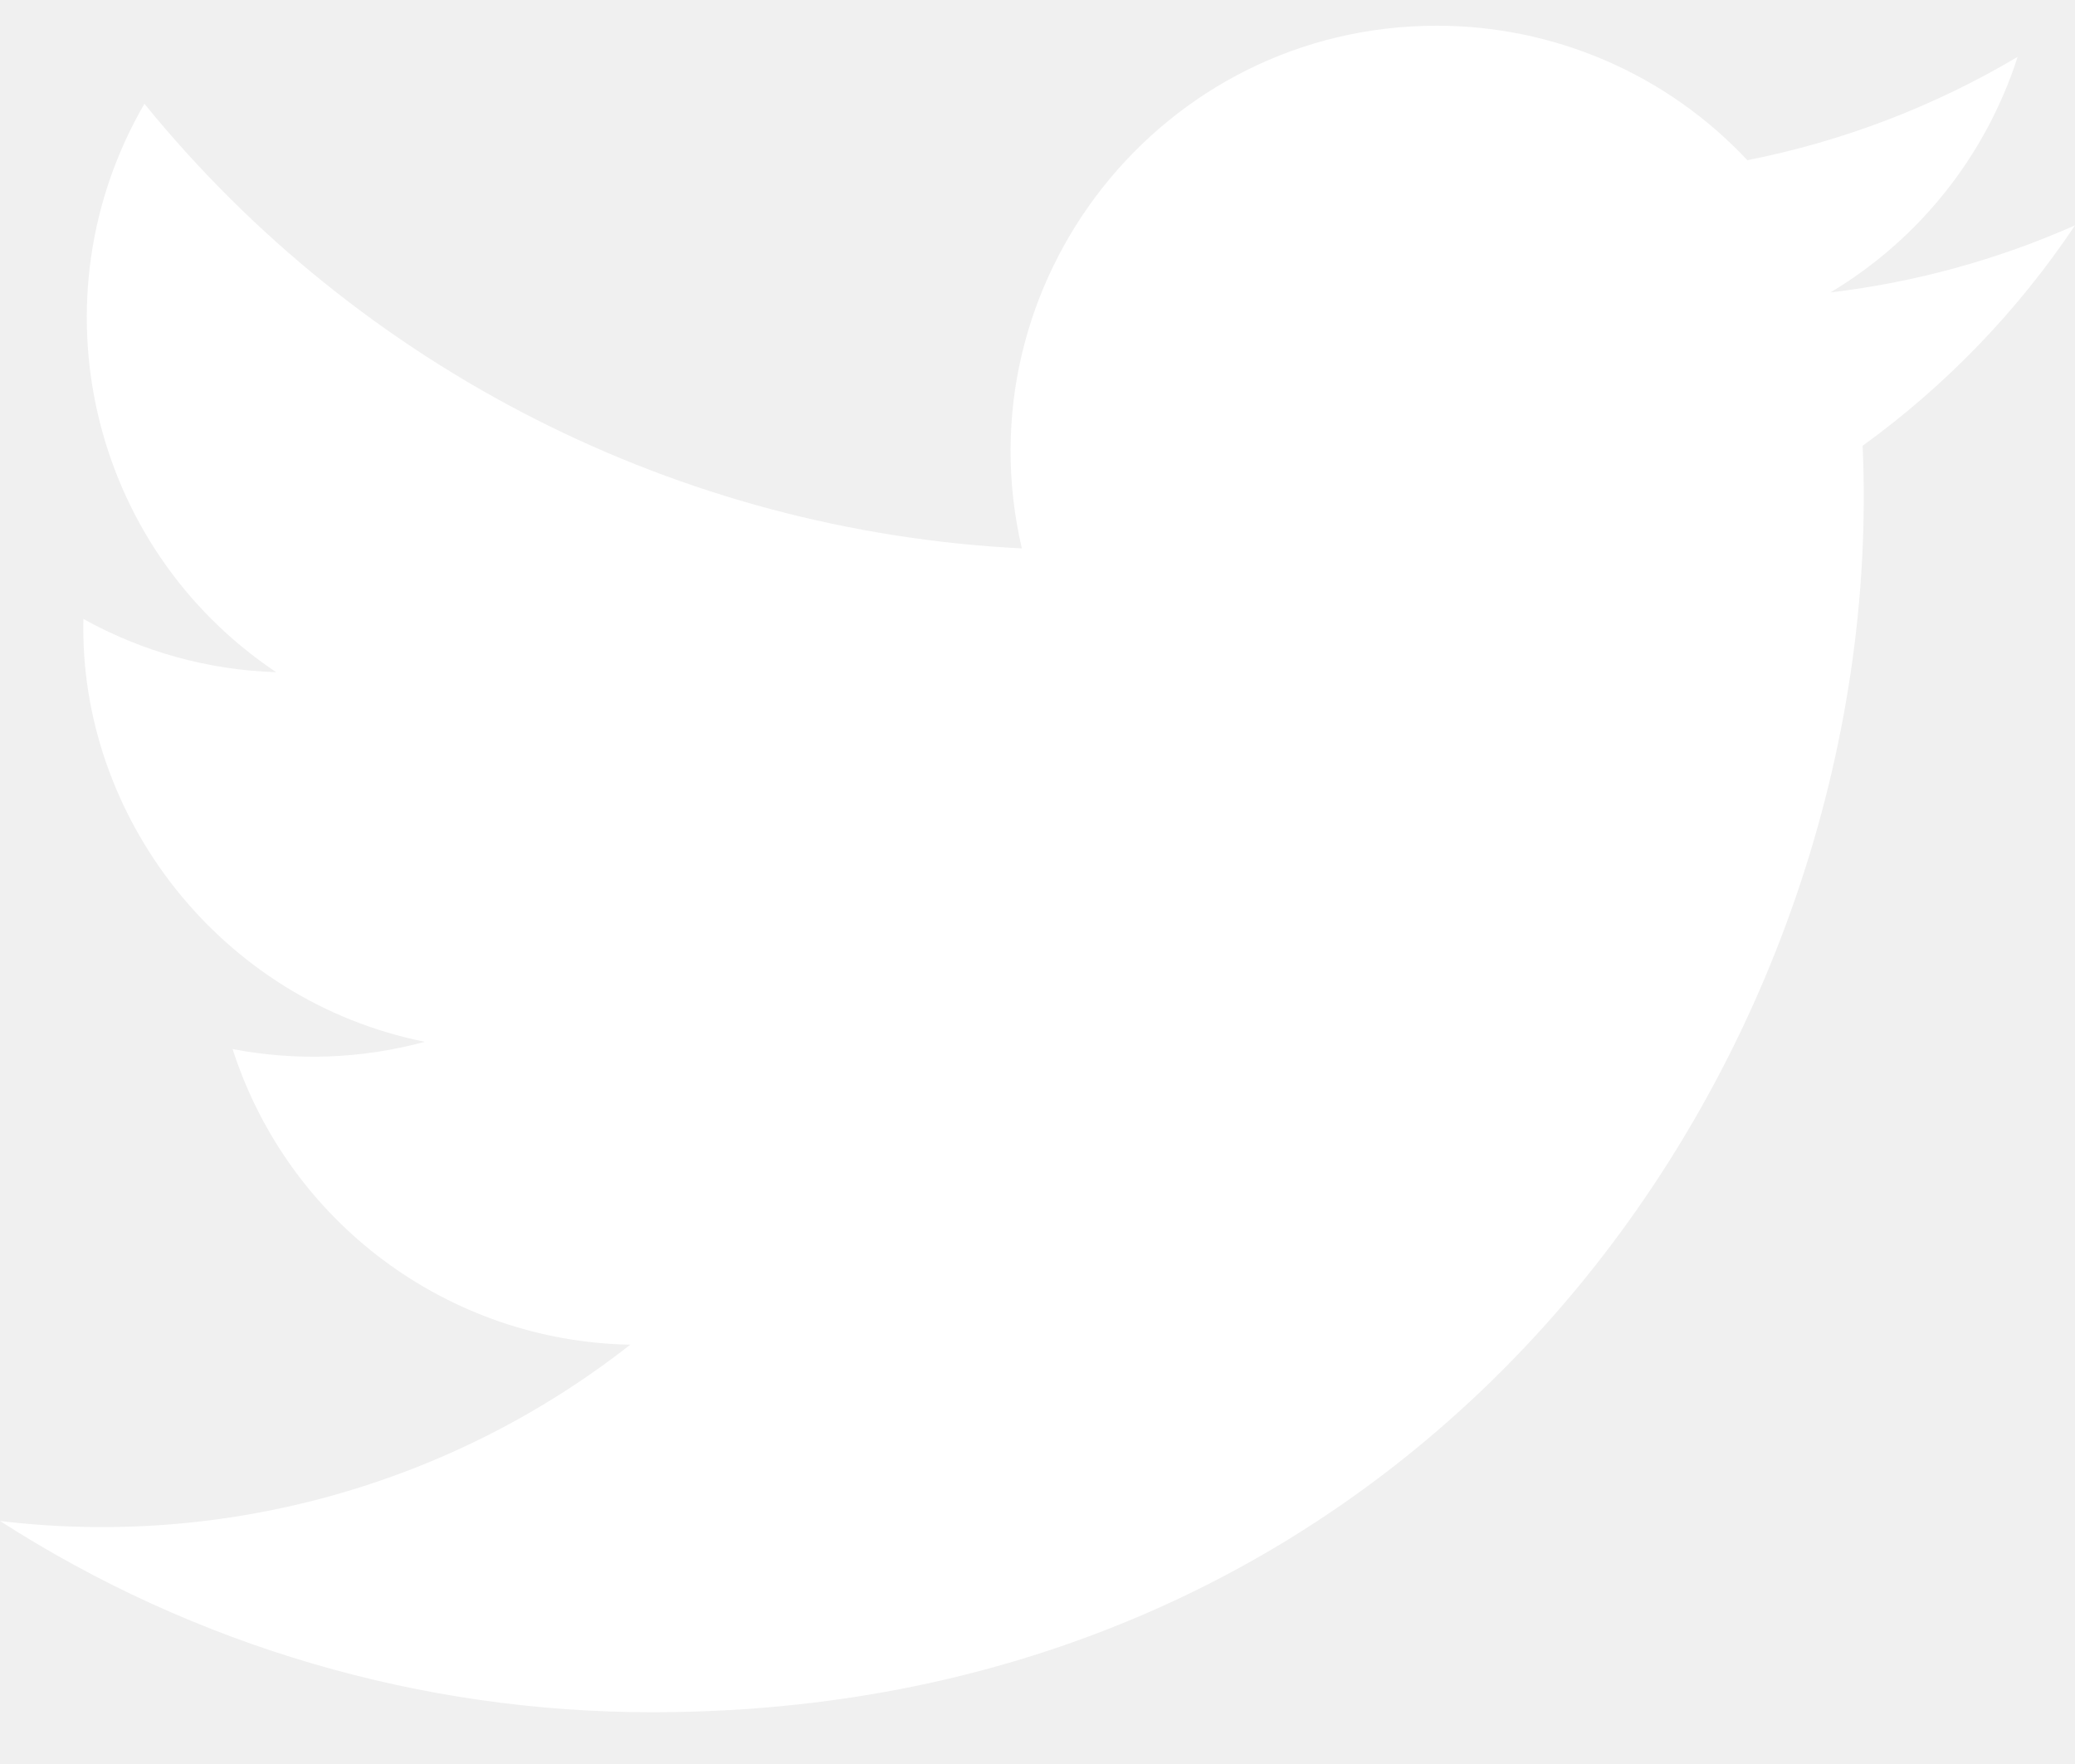
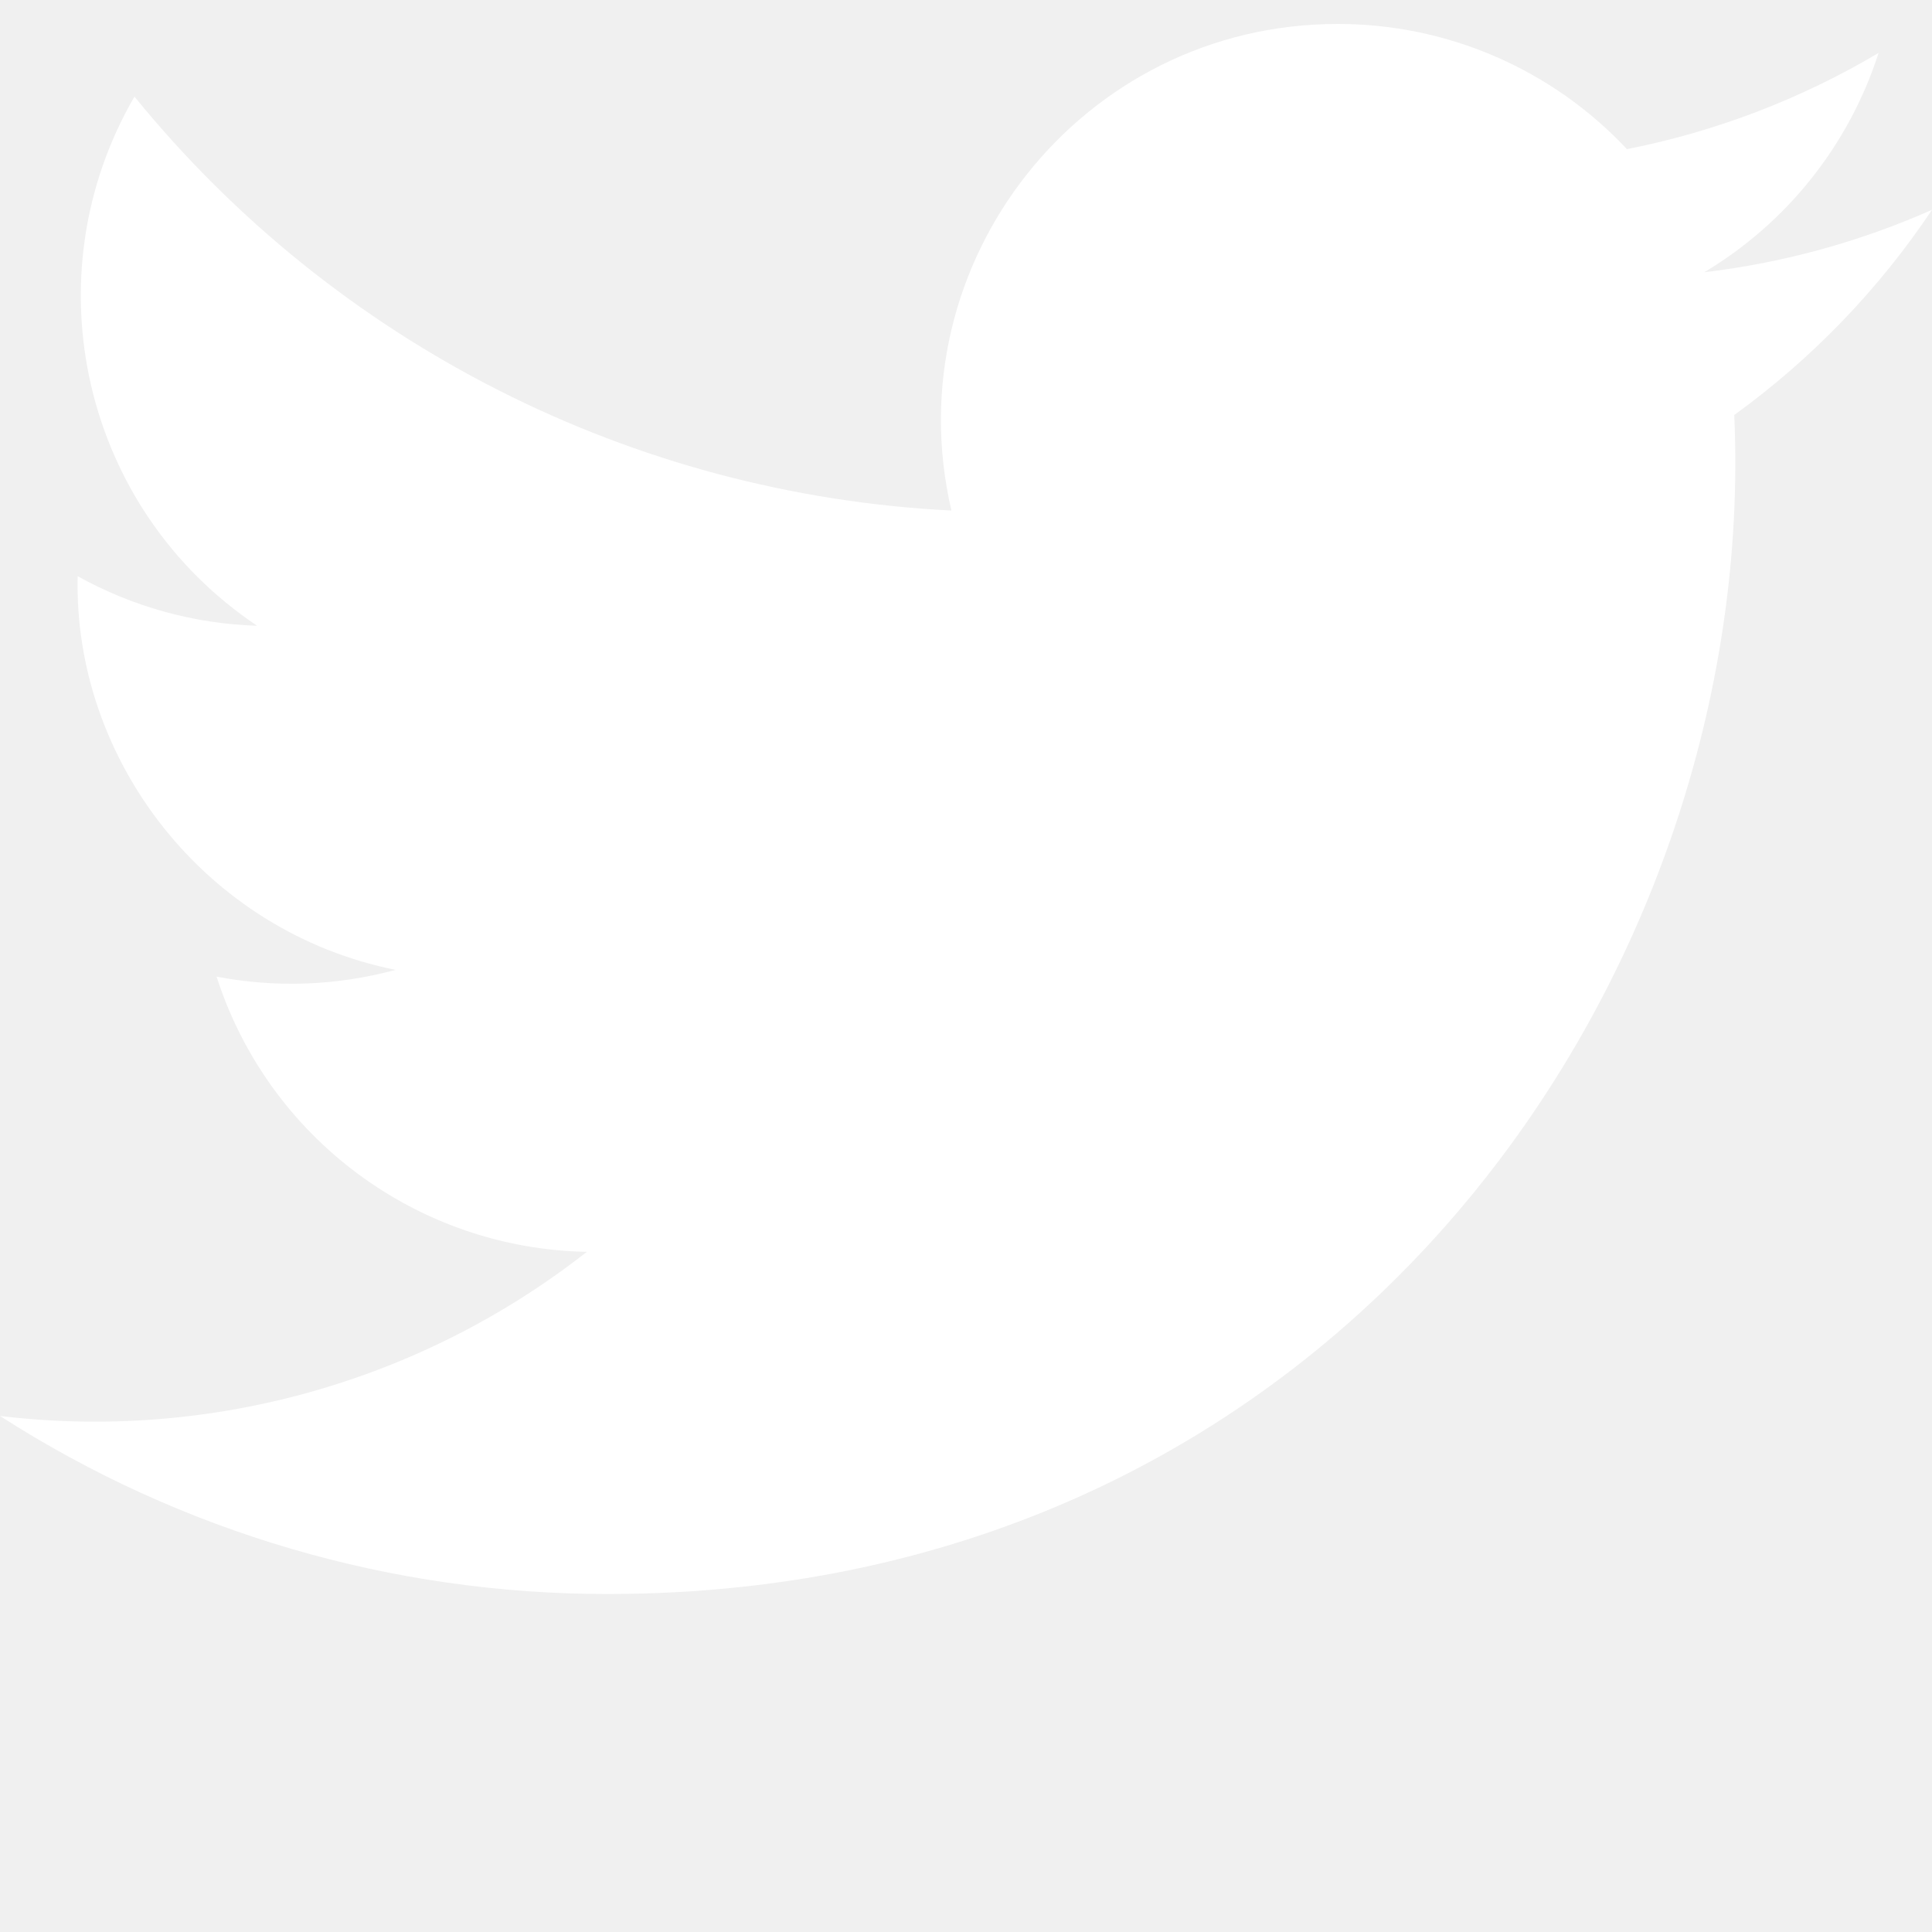
- <svg xmlns="http://www.w3.org/2000/svg" width="20" height="17">
+ <svg xmlns="http://www.w3.org/2000/svg" width="20" height="20">
  <path fill="#FFF" d="M20 2.172a8.192 8.192 0 01-2.357.646 4.11 4.11 0 001.804-2.27 8.22 8.22 0 01-2.605.996A4.096 4.096 0 0013.847.248c-2.65 0-4.596 2.472-3.998 5.037A11.648 11.648 0 011.392 1a4.109 4.109 0 001.27 5.478 4.086 4.086 0 01-1.858-.513c-.045 1.9 1.318 3.679 3.291 4.075a4.113 4.113 0 01-1.853.07 4.106 4.106 0 003.833 2.849A8.25 8.25 0 010 14.658a11.616 11.616 0 006.29 1.843c7.618 0 11.922-6.434 11.663-12.205A8.354 8.354 0 0020 2.172z" />
</svg>
